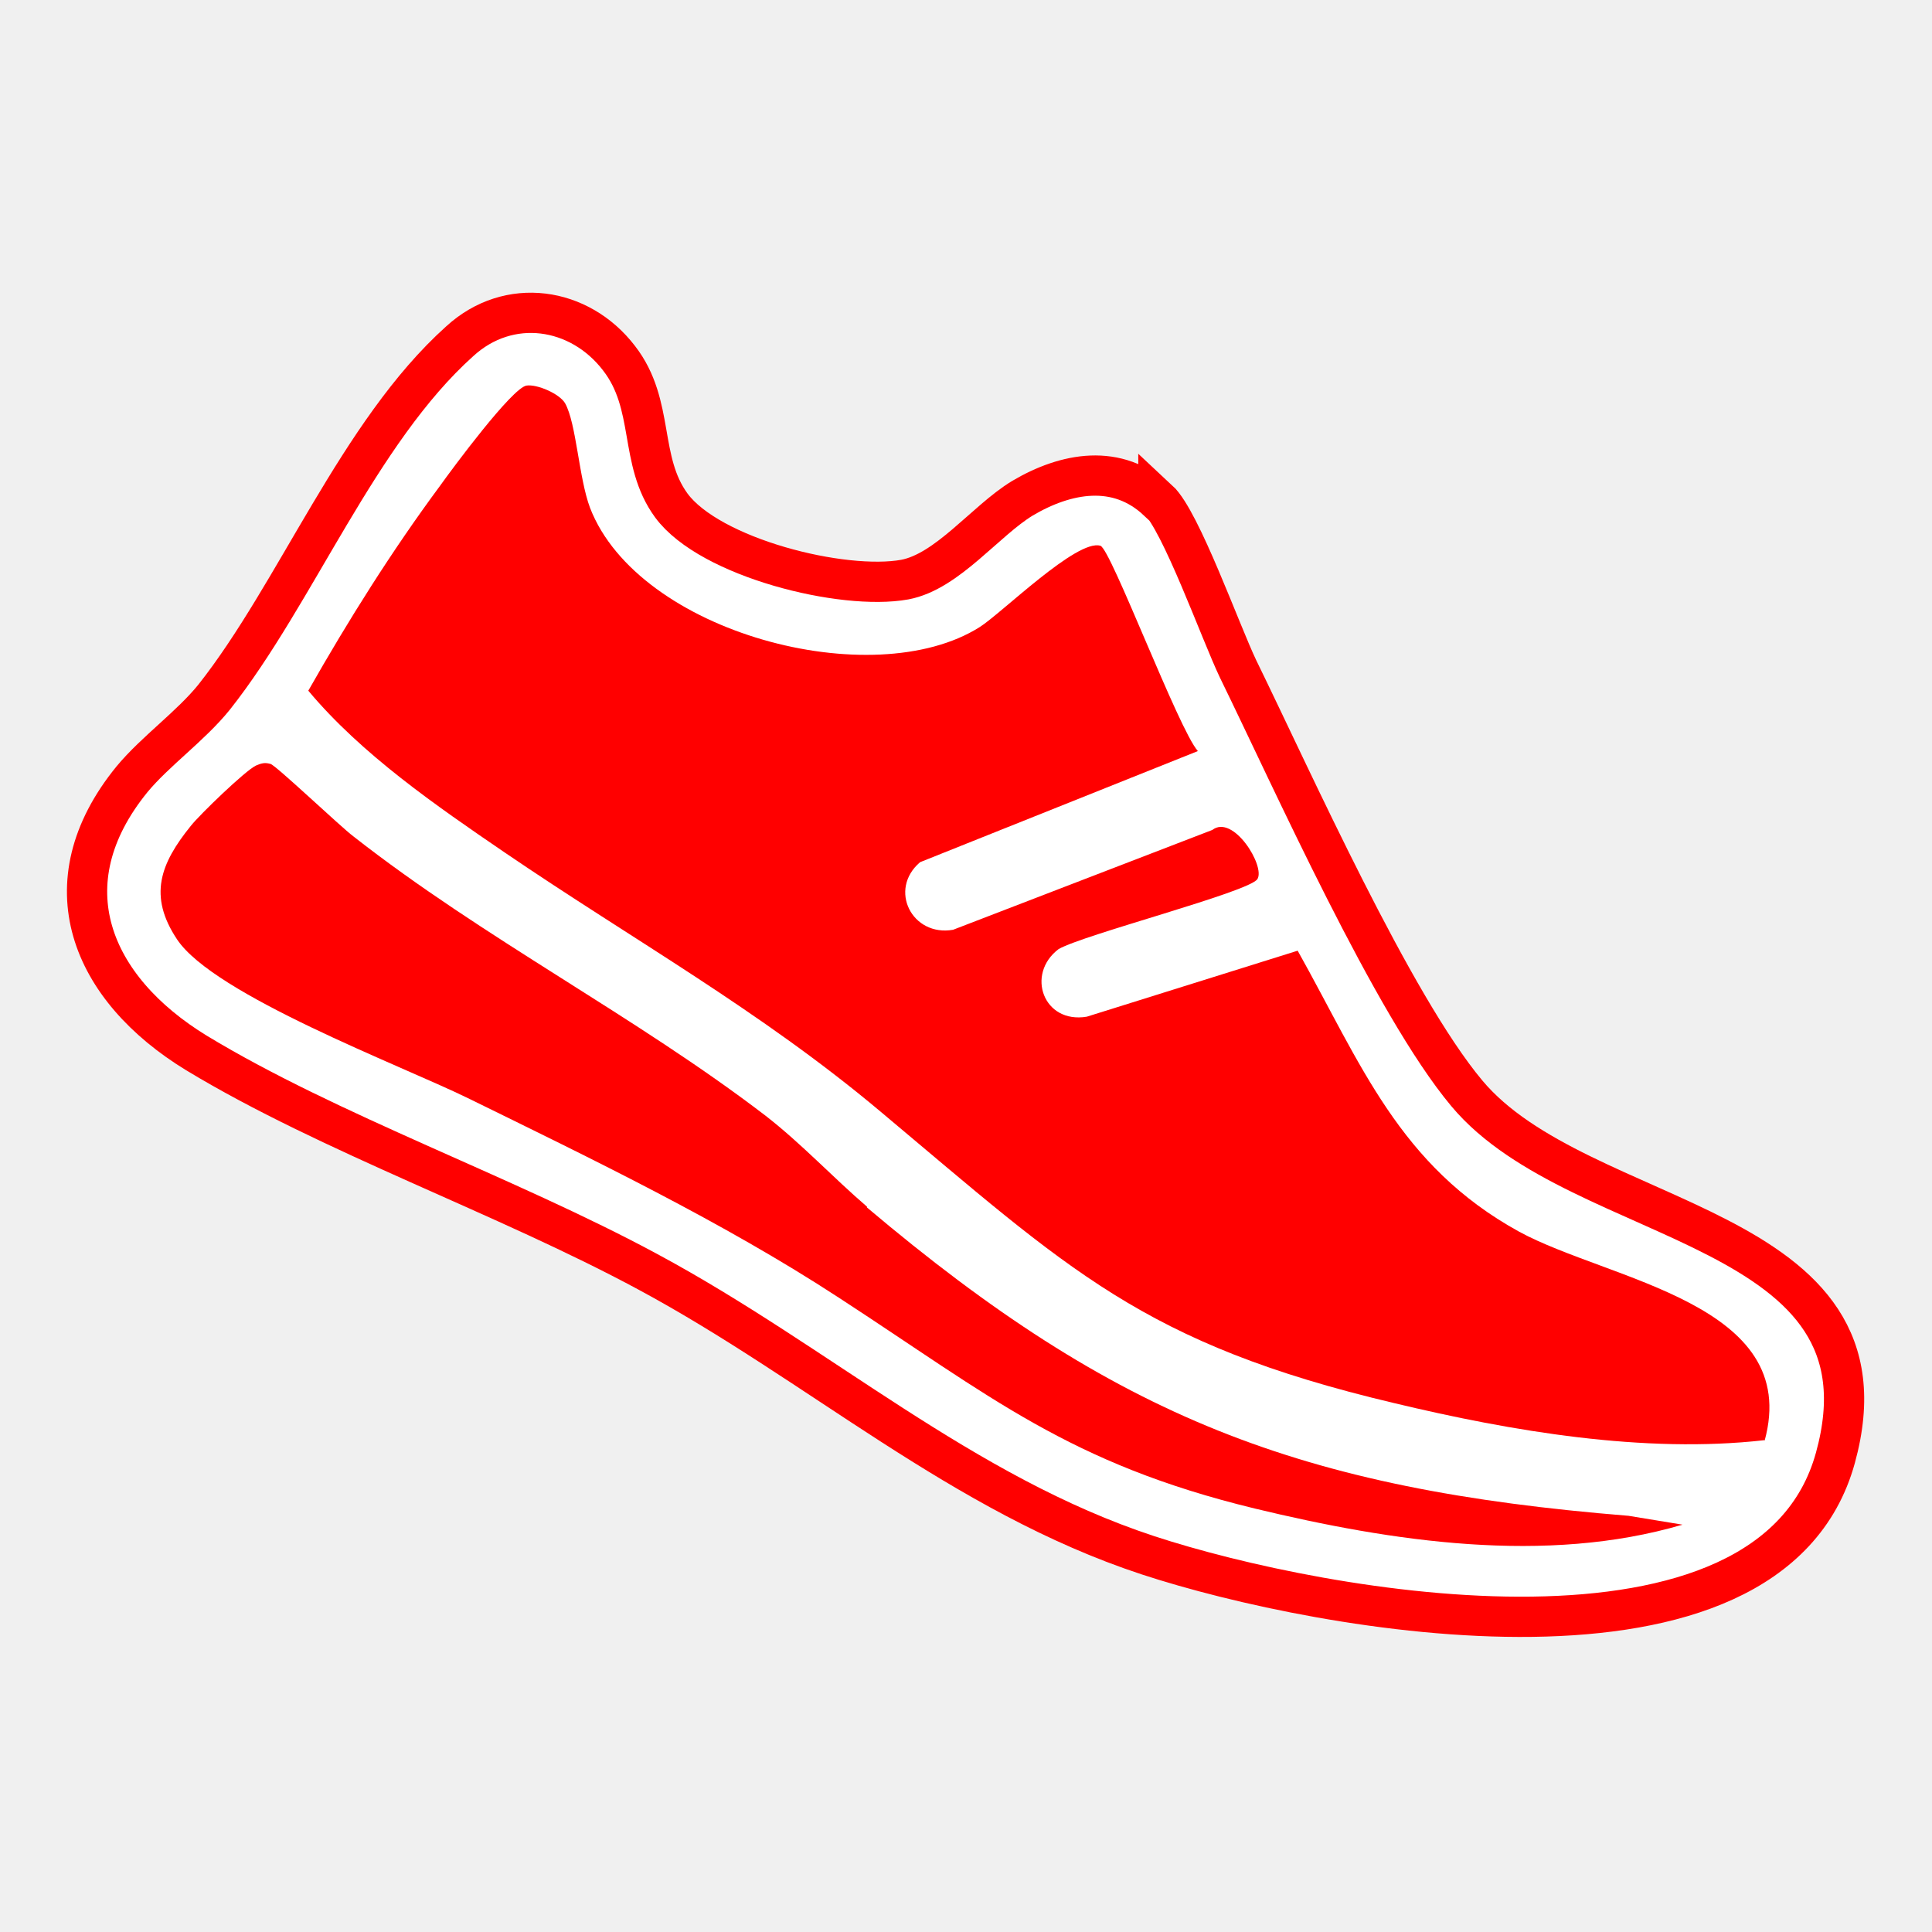
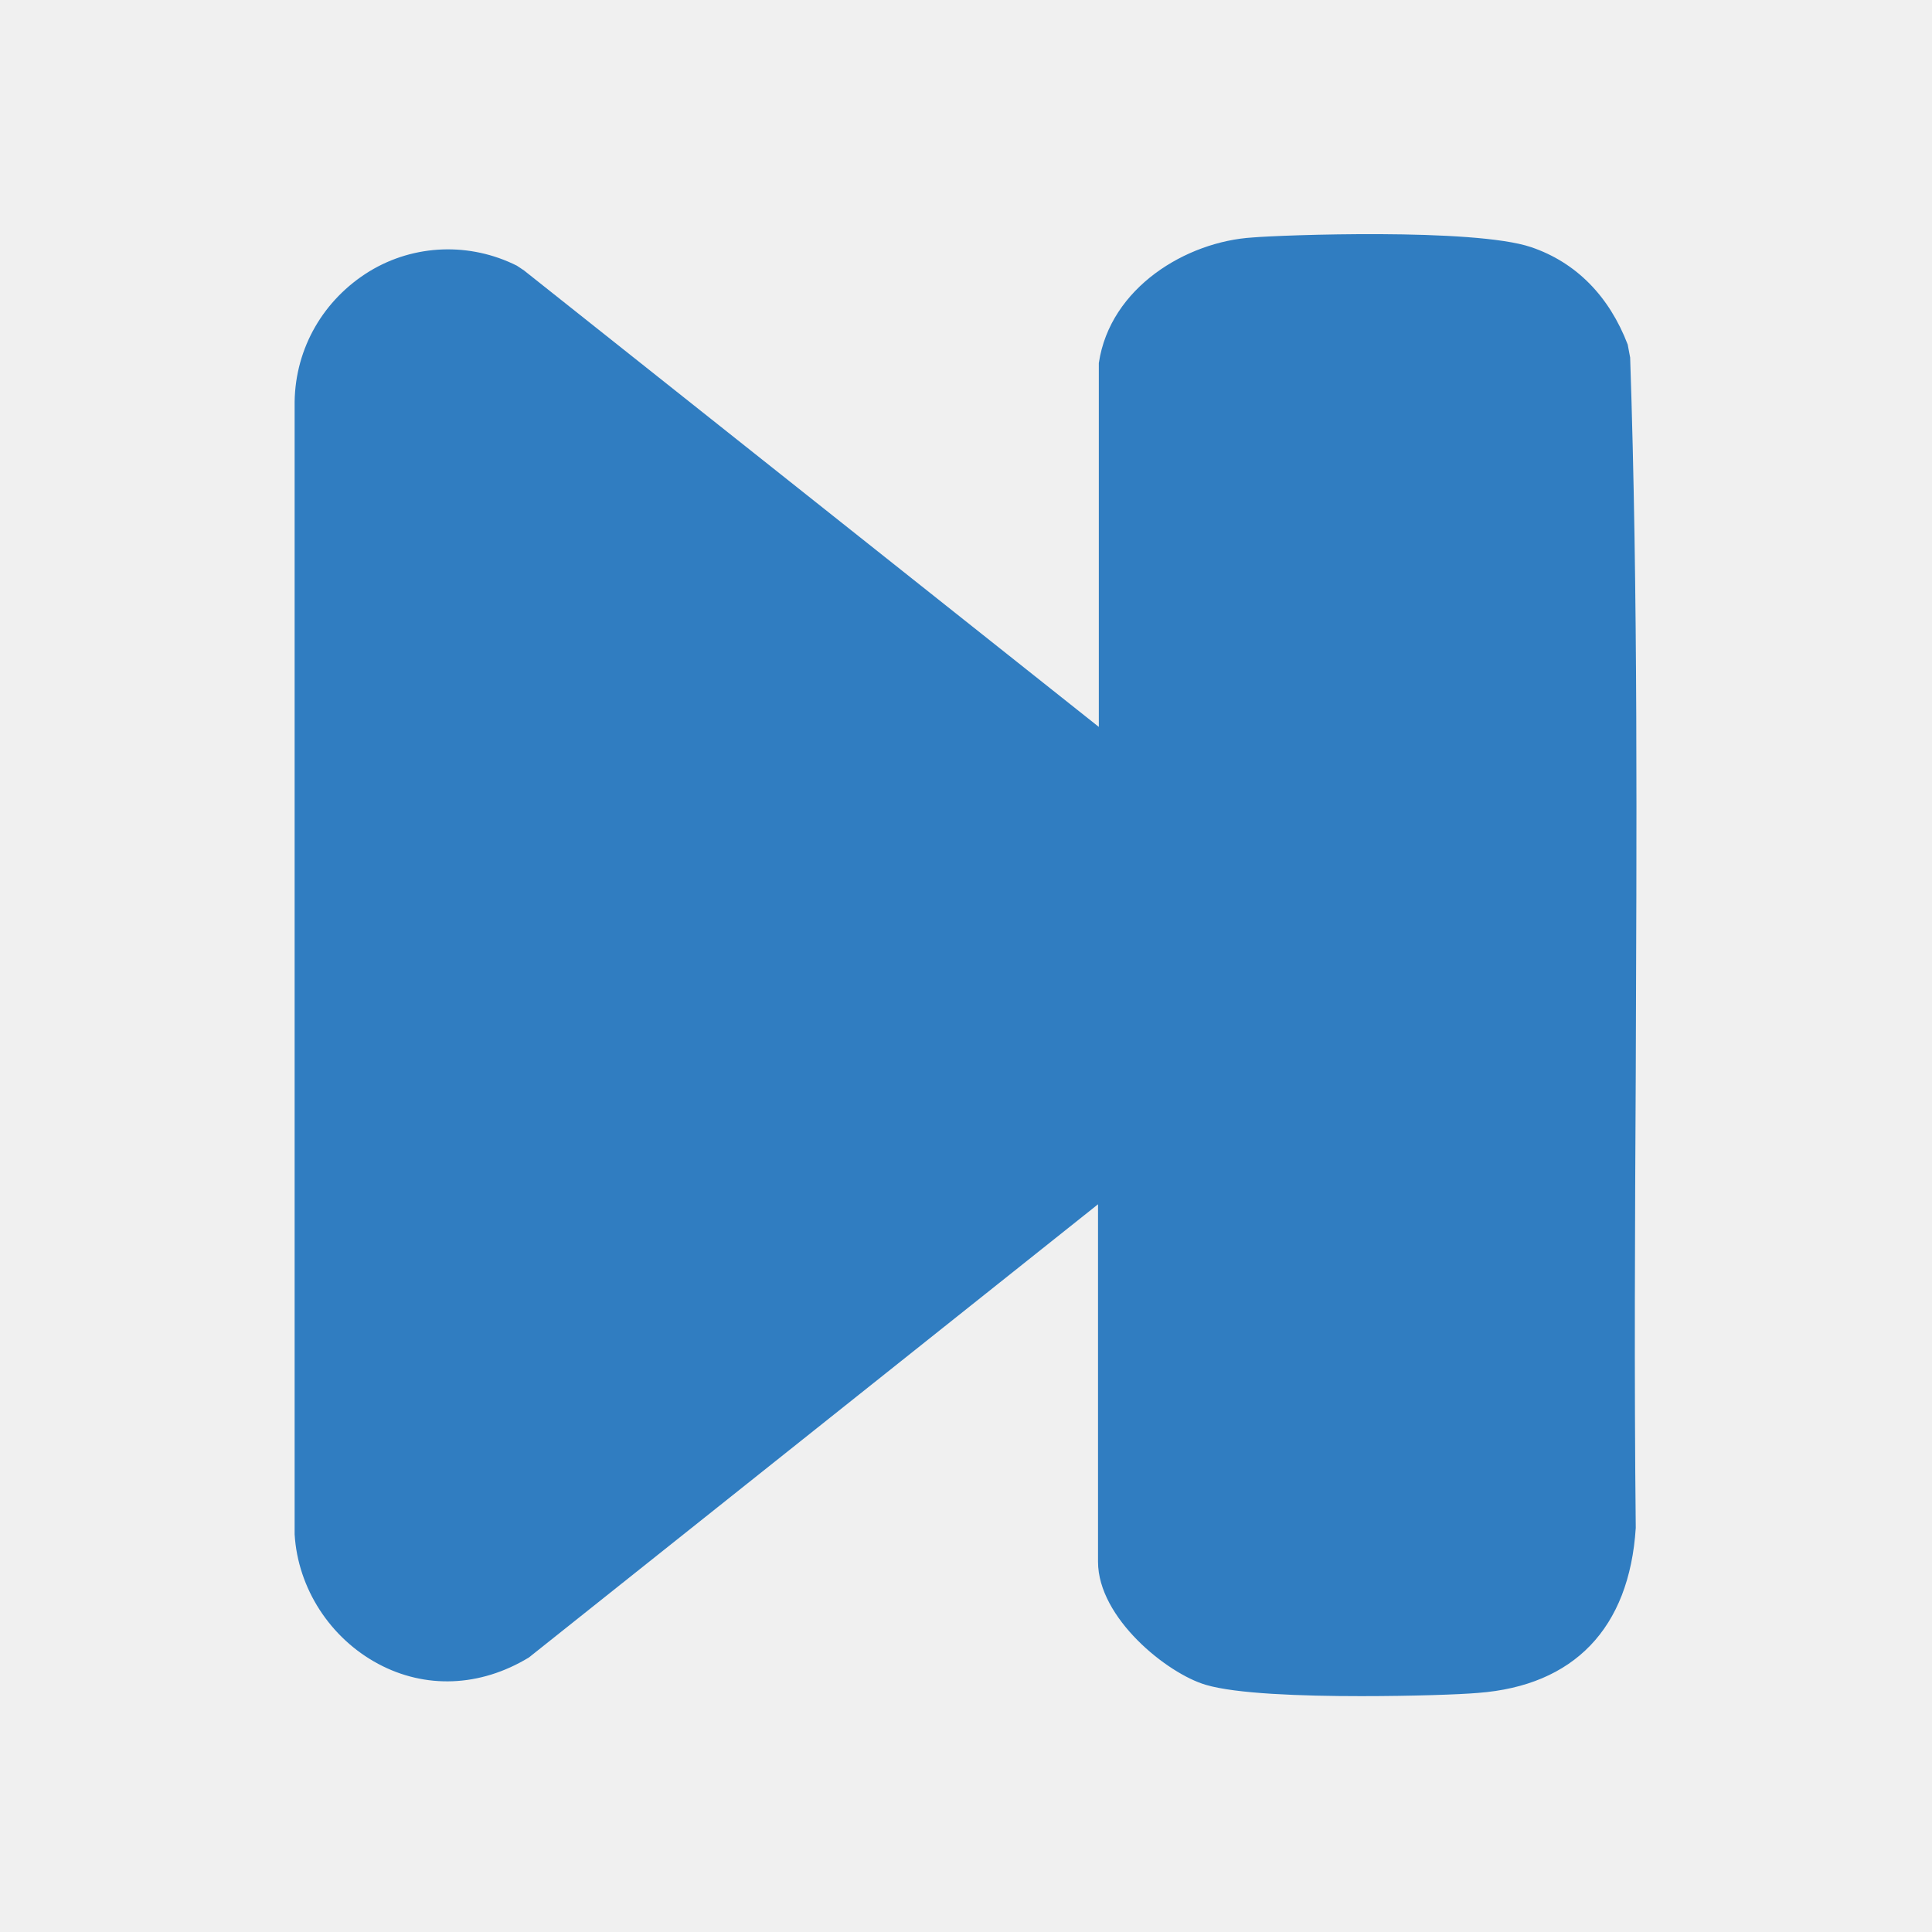
<svg xmlns="http://www.w3.org/2000/svg" id="Layer_1" version="1.1" viewBox="0 0 24 24">
  <defs>
    <style>
      .st0 {
-         fill: #fff;
-       }
- 
-       .st1 {
-         fill: red;
-       }
- 
-       .st2 {
-         fill: none;
-         stroke: red;
-         stroke-miterlimit: 10;
-         stroke-width: .5px;
+         fill: #307dc1;
      }
    </style>
  </defs>
-   <path class="st0" d="M14.39,6.21c.28.26.77,1.64.99,2.1.68,1.39,1.92,4.17,2.84,5.27,1.41,1.69,5.39,1.59,4.58,4.53s-6.38,1.92-8.54,1.21c-2.31-.76-4.09-2.38-6.21-3.52-1.76-.95-3.96-1.72-5.61-2.72-1.31-.8-1.86-2.1-.8-3.4.29-.35.73-.66,1.02-1.02,1.02-1.29,1.79-3.29,3.05-4.42.61-.56,1.49-.43,1.98.21.45.58.24,1.27.65,1.83.48.65,2.13,1.06,2.9.92.53-.1,1-.73,1.46-1.01.54-.32,1.18-.44,1.68.03h.01ZM21.92,17.9c.47-1.71-1.93-1.99-3.05-2.6-1.49-.82-1.96-2.08-2.75-3.49l-2.62.82c-.54.09-.76-.53-.35-.84.31-.18,2.37-.71,2.47-.87s-.3-.81-.56-.61l-3.22,1.24c-.51.09-.81-.5-.41-.84l3.45-1.38c-.24-.27-1.08-2.51-1.21-2.55-.29-.09-1.23.84-1.5,1.01-1.33.84-4.24.07-4.84-1.48-.14-.37-.17-1.05-.31-1.3-.07-.12-.35-.24-.48-.22-.18.03-.92,1.03-1.07,1.24-.6.81-1.14,1.67-1.64,2.55.66.79,1.59,1.43,2.44,2.01,1.6,1.09,3.17,1.96,4.67,3.22,2.34,1.96,3.25,2.88,6.38,3.62,1.46.35,3.11.63,4.6.46h0ZM10.77,14.99c-.42-.36-.81-.78-1.26-1.13-1.62-1.24-3.5-2.2-5.12-3.47-.16-.12-.97-.89-1.03-.9-.07-.02-.11-.01-.18.02-.13.06-.7.61-.81.75-.38.47-.53.87-.17,1.41.46.69,2.77,1.56,3.61,1.97,1.55.76,3.17,1.54,4.61,2.48,1.89,1.23,2.86,2.06,5.17,2.62,1.7.41,3.61.7,5.31.2l-.67-.11c-4.08-.33-6.37-1.22-9.46-3.83h0Z" />
-   <path class="st1" d="M21.92,17.9c.47-1.71-1.93-1.99-3.05-2.6-1.49-.82-1.96-2.08-2.75-3.49l-2.62.82c-.54.09-.76-.53-.35-.84.31-.18,2.37-.71,2.47-.87s-.3-.81-.56-.61l-3.22,1.24c-.51.09-.81-.5-.41-.84l3.45-1.38c-.24-.27-1.08-2.51-1.21-2.55-.29-.09-1.23.84-1.5,1.01-1.33.84-4.24.07-4.84-1.48-.14-.37-.17-1.05-.31-1.3-.07-.12-.35-.24-.48-.22-.18.03-.92,1.03-1.07,1.24-.6.81-1.14,1.67-1.64,2.55.66.79,1.59,1.43,2.44,2.01,1.6,1.09,3.17,1.96,4.67,3.22,2.34,1.96,3.25,2.88,6.38,3.62,1.46.35,3.11.63,4.6.46h0Z" />
-   <path class="st1" d="M10.77,14.99c-.42-.36-.81-.78-1.26-1.13-1.62-1.24-3.5-2.2-5.12-3.47-.16-.12-.97-.89-1.03-.9-.07-.02-.11-.01-.18.02-.13.06-.7.61-.81.75-.38.47-.53.87-.17,1.41.46.69,2.77,1.56,3.61,1.97,1.55.76,3.17,1.54,4.61,2.48,1.89,1.23,2.86,2.06,5.17,2.62,1.7.41,3.61.7,5.31.2l-.67-.11c-4.08-.33-6.37-1.22-9.46-3.83h0Z" />
-   <path class="st2" d="M14.39,6.21c.28.26.77,1.64.99,2.1.68,1.39,1.92,4.17,2.84,5.27,1.41,1.69,5.39,1.59,4.58,4.53s-6.38,1.92-8.54,1.21c-2.31-.76-4.09-2.38-6.21-3.52-1.76-.95-3.96-1.72-5.61-2.72-1.31-.8-1.86-2.1-.8-3.4.29-.35.73-.66,1.02-1.02,1.02-1.29,1.79-3.29,3.05-4.42.61-.56,1.49-.43,1.98.21.45.58.24,1.27.65,1.83.48.65,2.13,1.06,2.9.92.53-.1,1-.73,1.46-1.01.54-.32,1.18-.44,1.68.03h.01Z" />
+   <path class="st0" d="M20.25,4.44l-.03-.16c-.23-.6-.64-1.02-1.2-1.21-.71-.24-3.12-.15-3.46-.12-.82.05-1.77.62-1.91,1.56v4.52S6.51,3.36,6.51,3.36l-.09-.06c-.58-.29-1.27-.27-1.83.07-.57.35-.92.95-.93,1.62v14.07c.04.67.44,1.29,1.04,1.61.58.31,1.26.29,1.87-.08l7.07-5.63v4.44c0,.7.86,1.39,1.34,1.53.37.11,1.18.14,1.93.14.63,0,1.22-.02,1.45-.04,1.19-.09,1.88-.8,1.96-2.05-.02-1.88-.01-3.76,0-5.65.01-2.92.03-5.93-.07-8.9Z" />
</svg>
